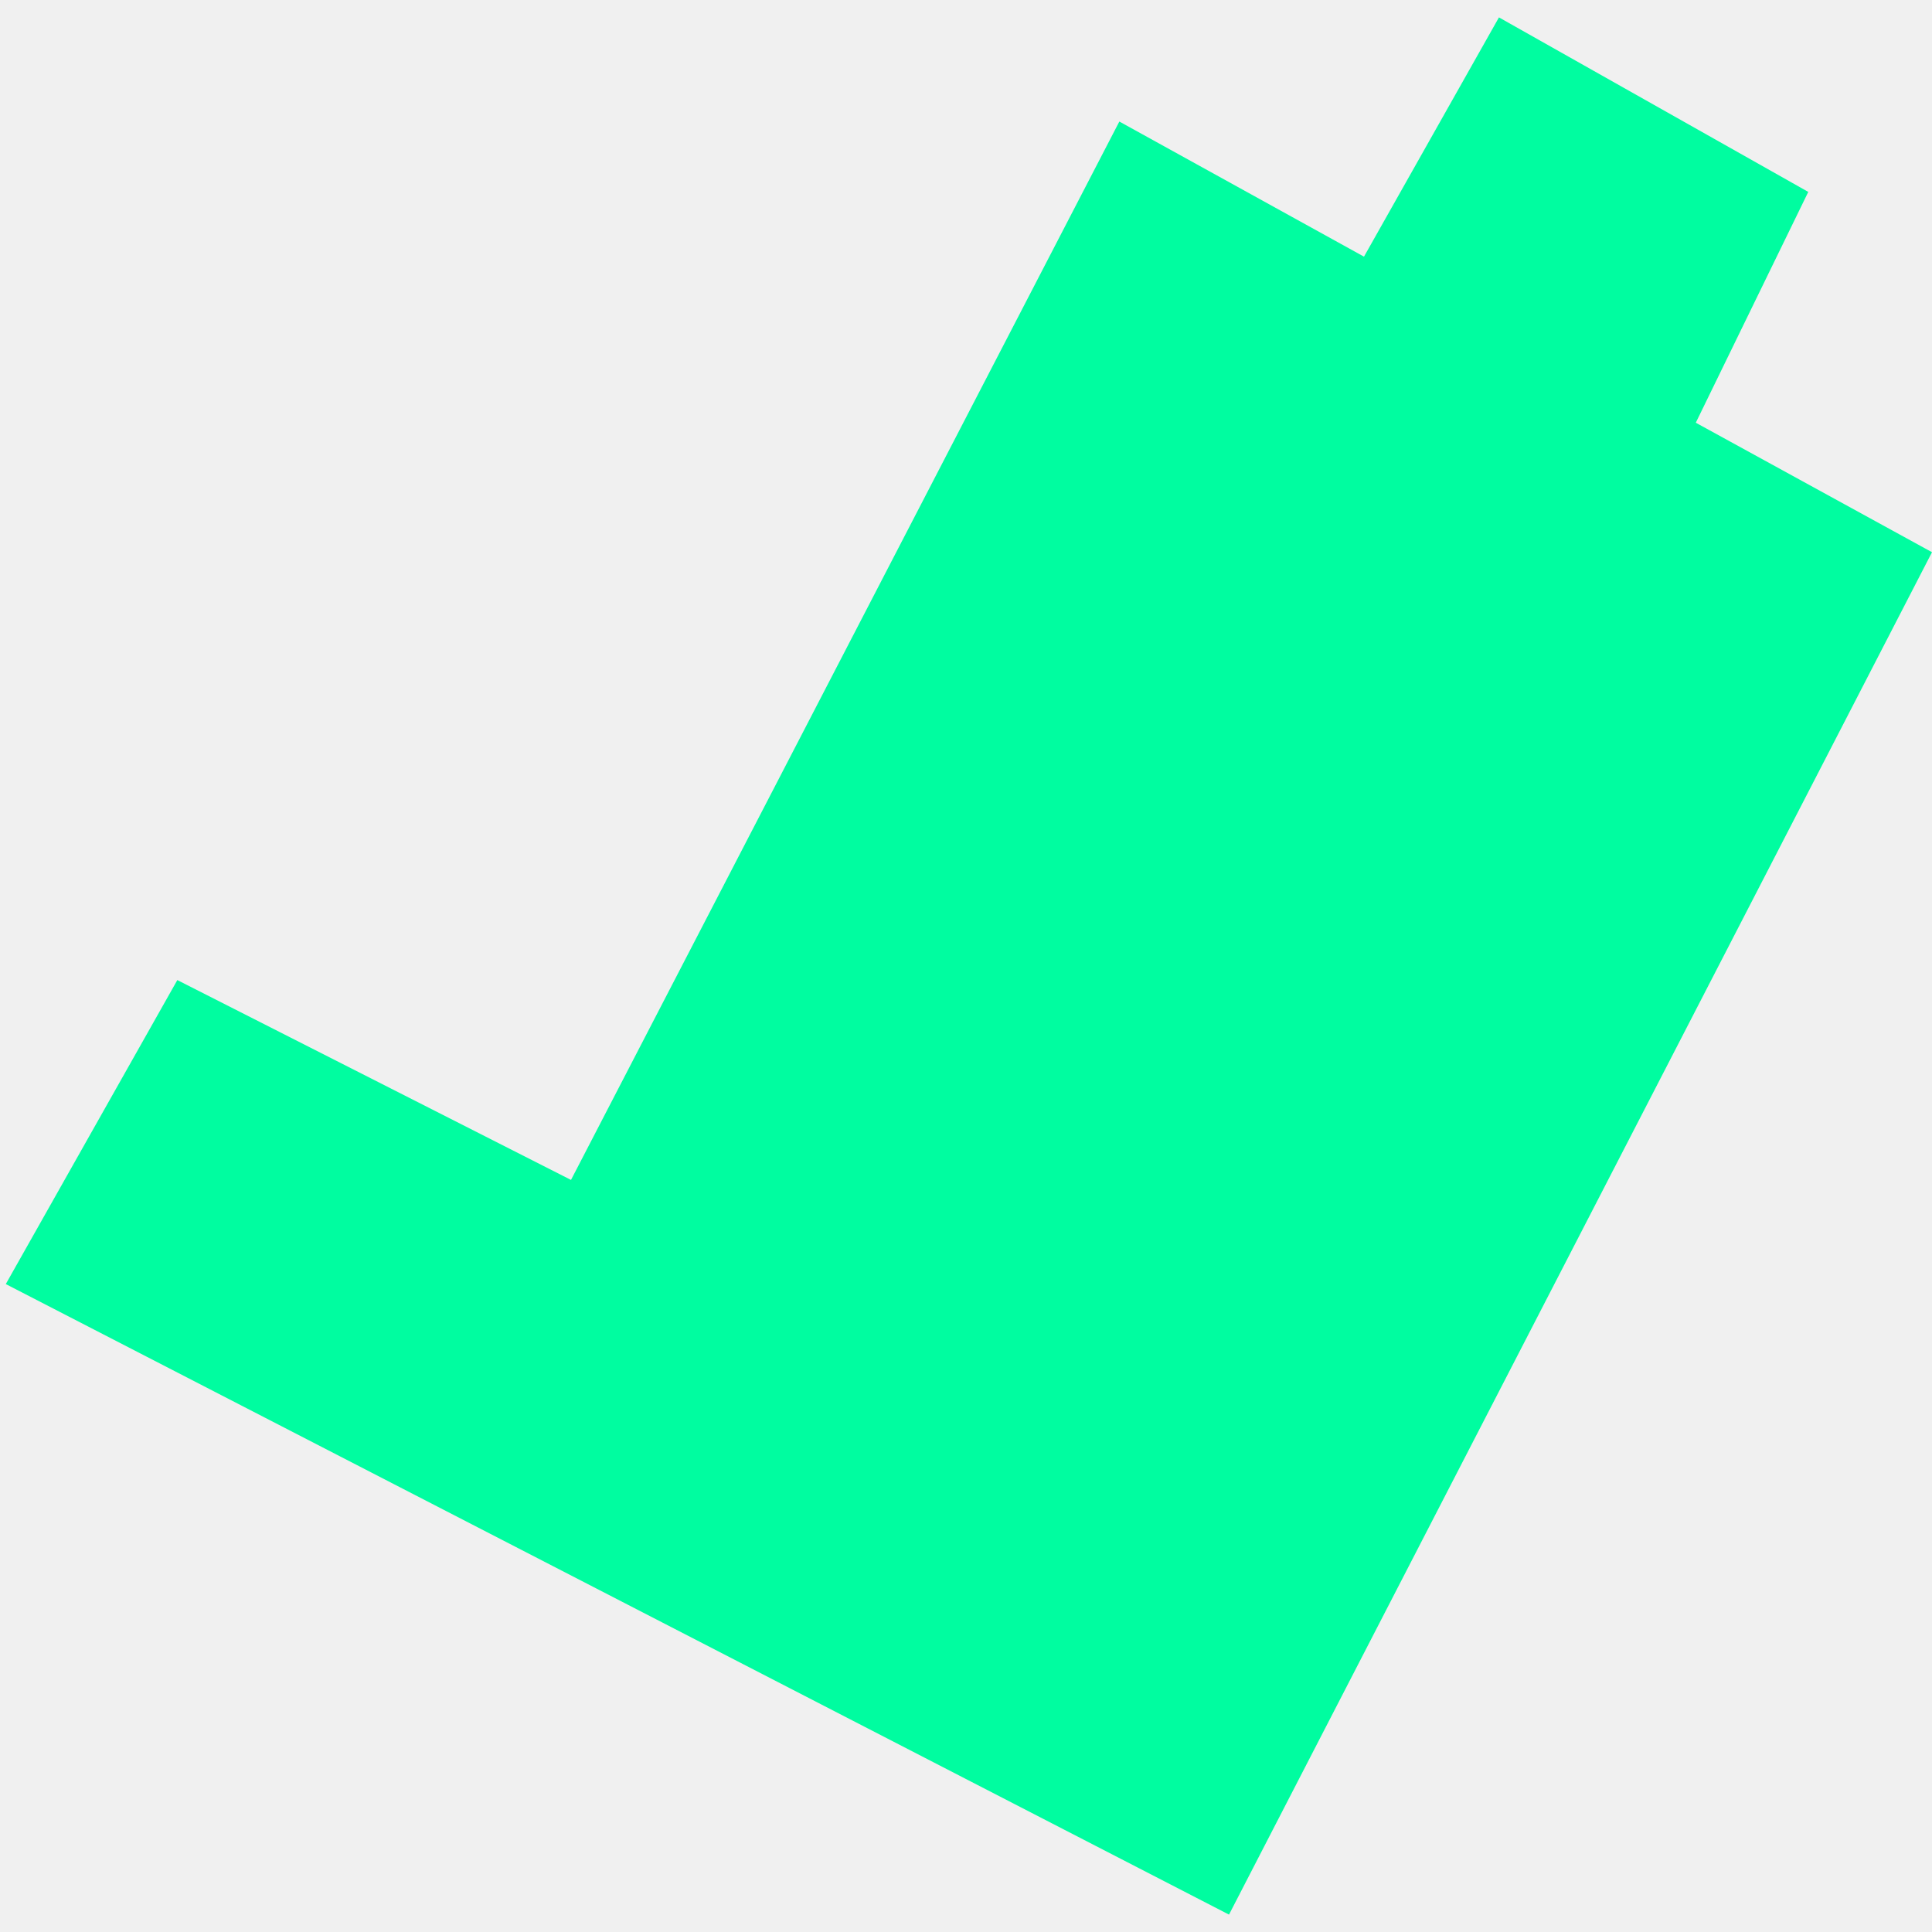
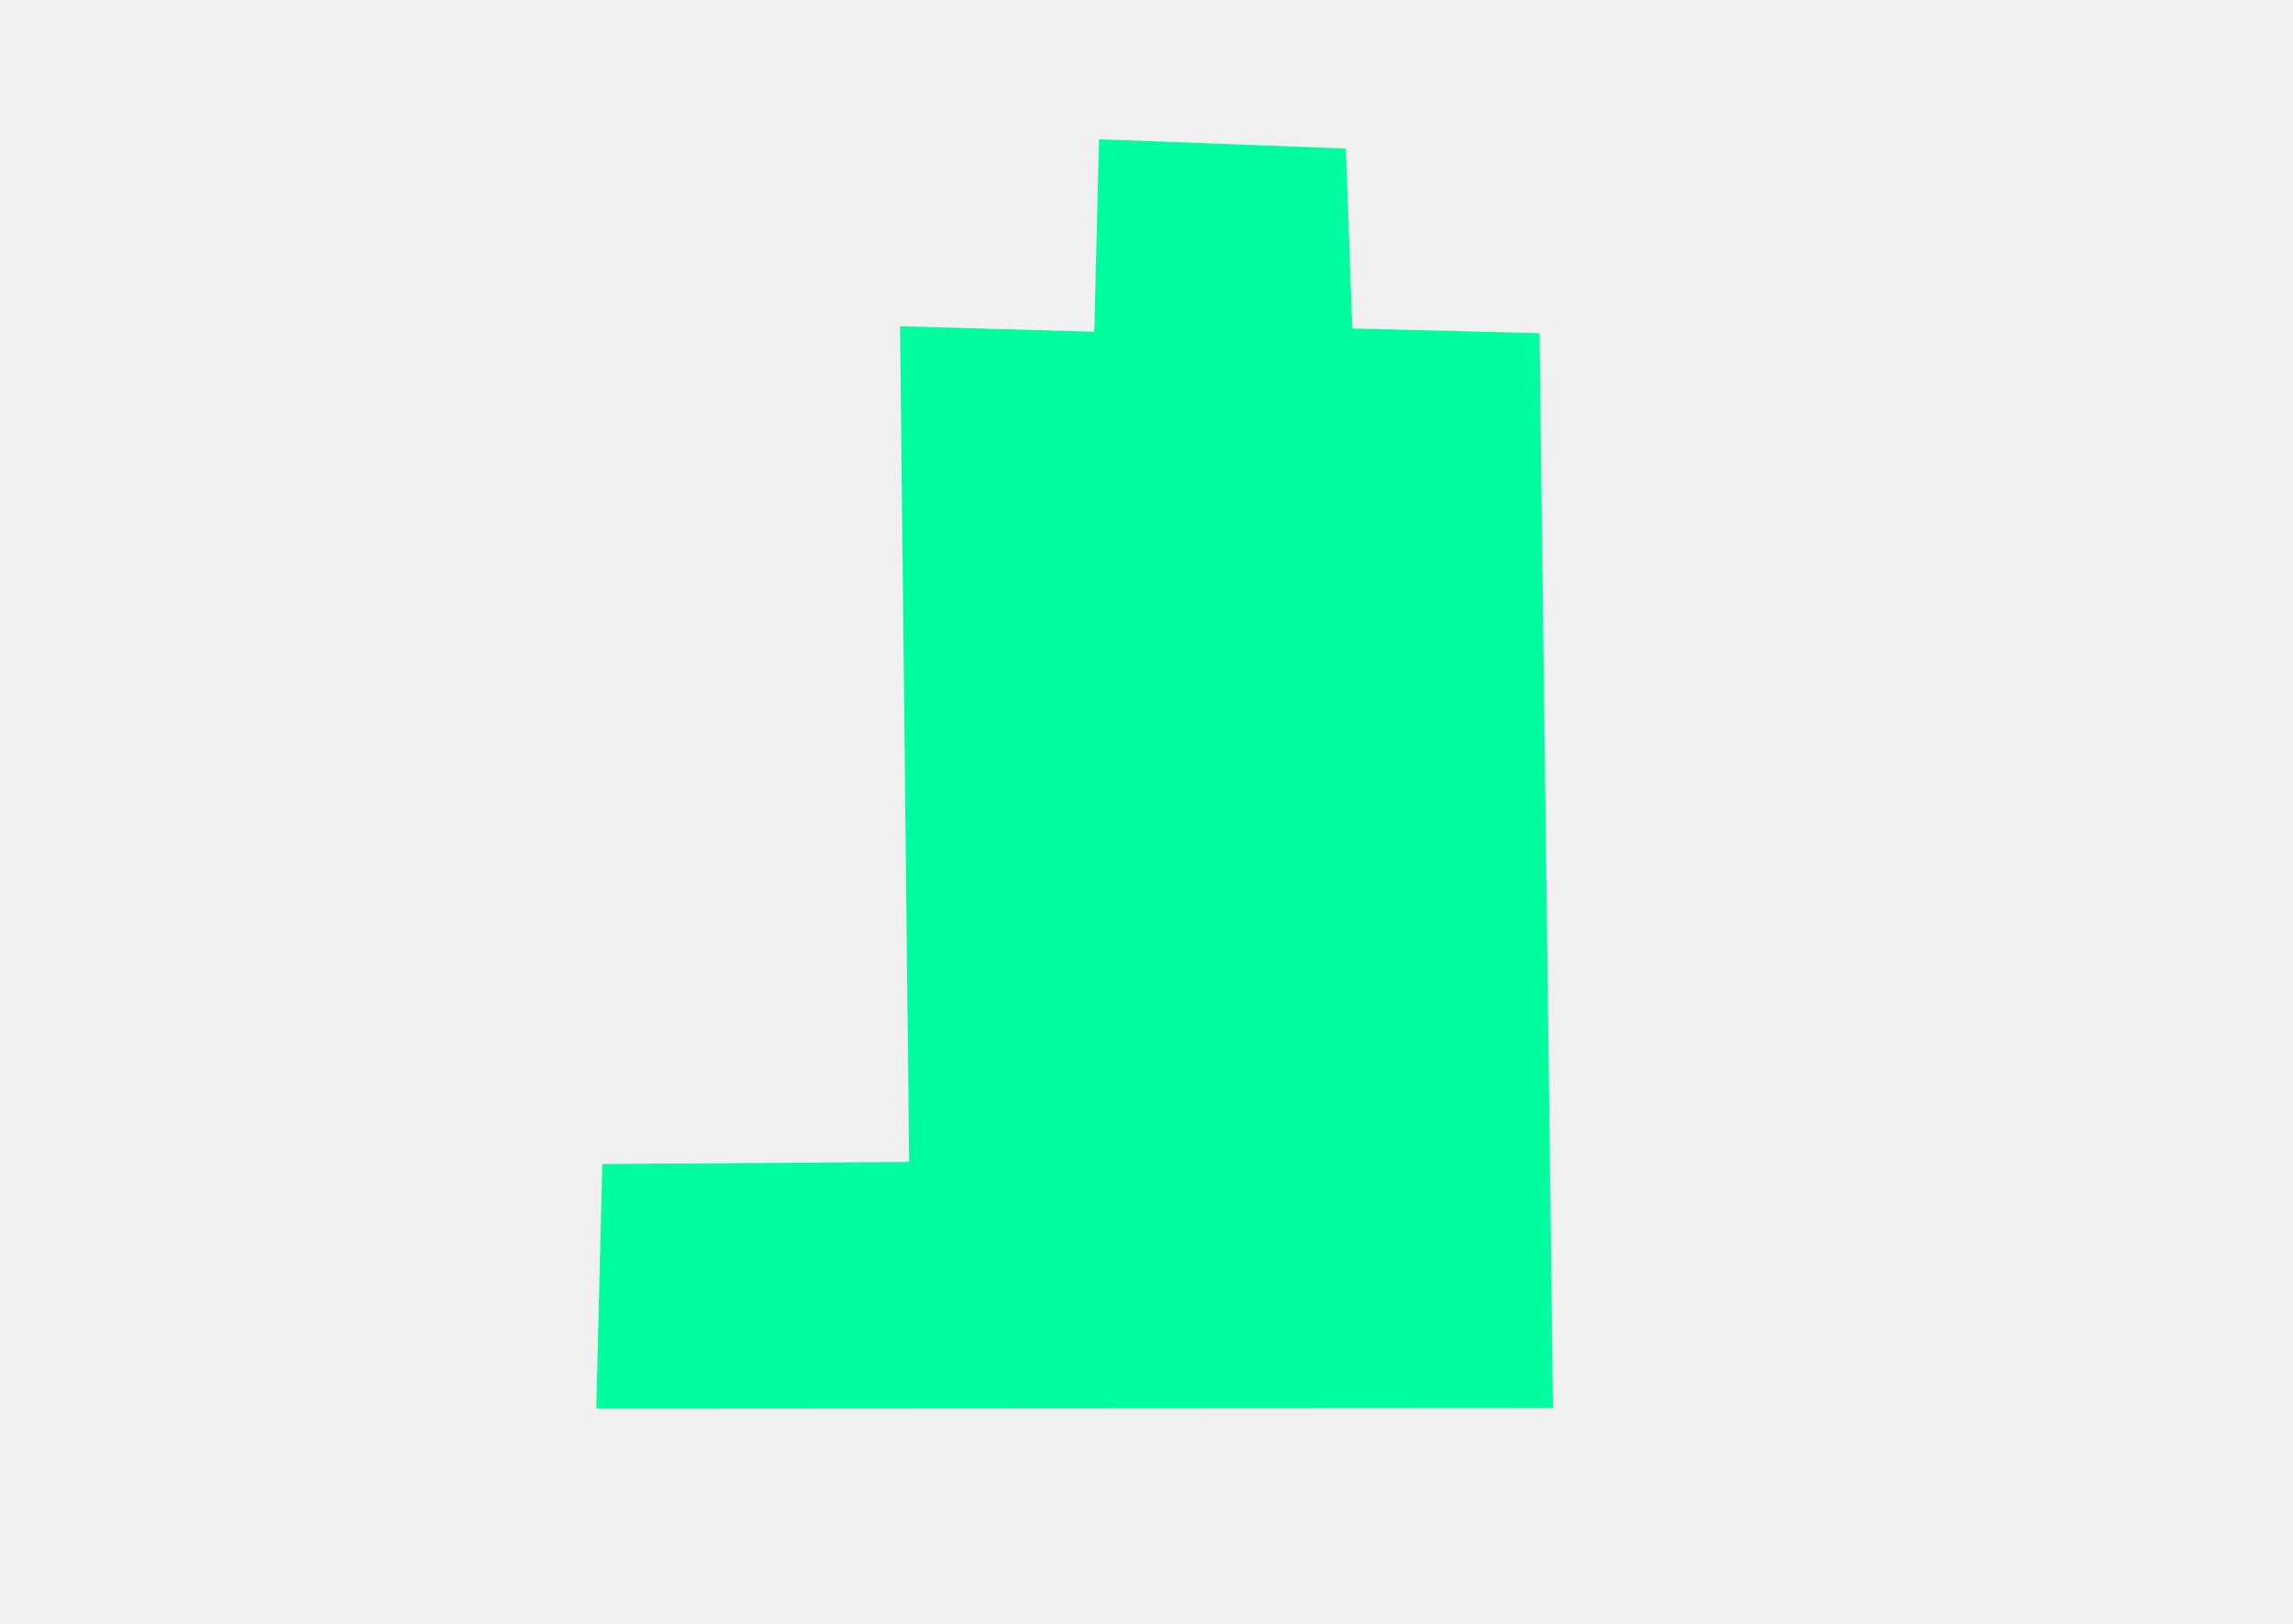
- <svg xmlns="http://www.w3.org/2000/svg" width="1000" height="1000" viewBox="0 0 1000 1000" fill="none">
-   <path d="M935.959 99.332L877.74 218.804L1000 285.825L636.131 991L3 664.638L91.784 507.285L295.55 610.73L579.368 62.908L705.994 132.843L775.857 9L935.959 99.332Z" fill="#00fda0ff" />
+ <svg xmlns="http://www.w3.org/2000/svg" width="2160" height="1530" viewBox="0 0 2160 1530" fill="none">
+   <g clip-path="url(#clip0_36_64)">
+     <path d="M1267.78 139.932L1273.76 309.501L1450.16 313.929L1462.87 1326.65L561.7 1327.2L567.341 1096.78L856.428 1094.8L847.829 307.388L1030.84 312.565L1035.26 131.222L1267.78 139.932Z" fill="#00FDA0" />
+   </g>
+   <defs>
+     <clipPath id="clip0_36_64">
+       <rect width="2160" height="1530" fill="white" />
+     </clipPath>
+   </defs>
</svg>
